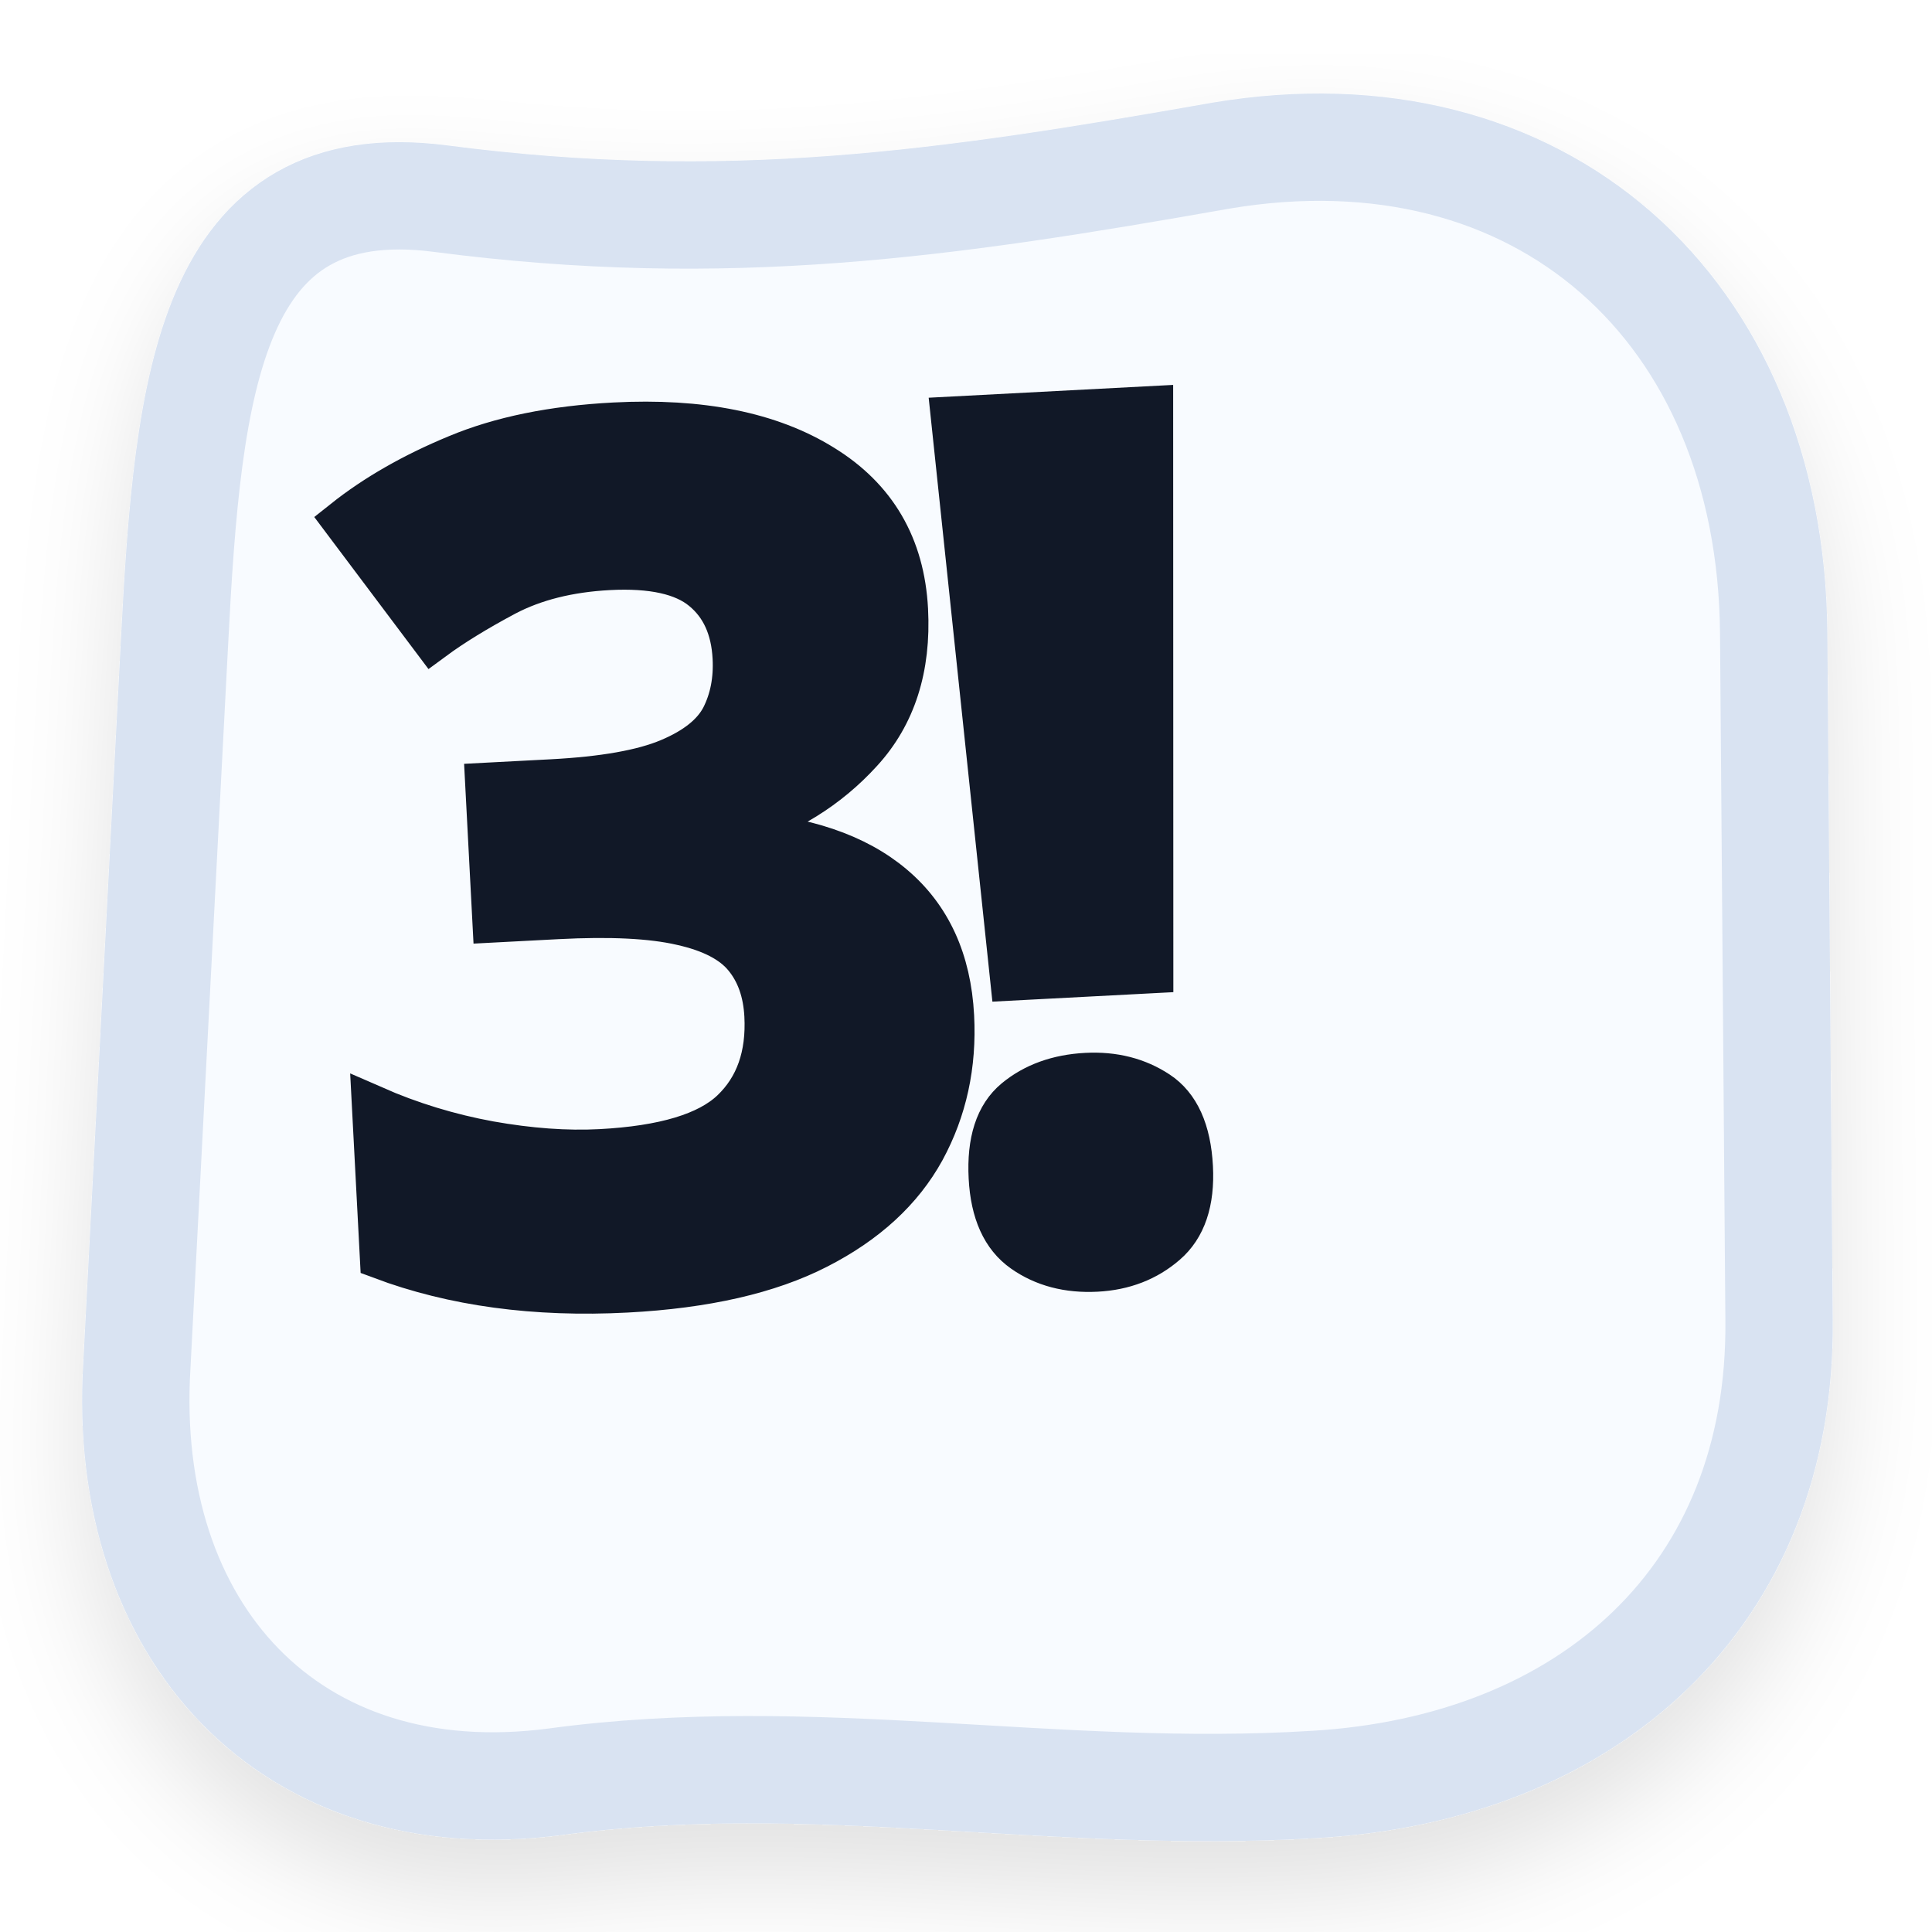
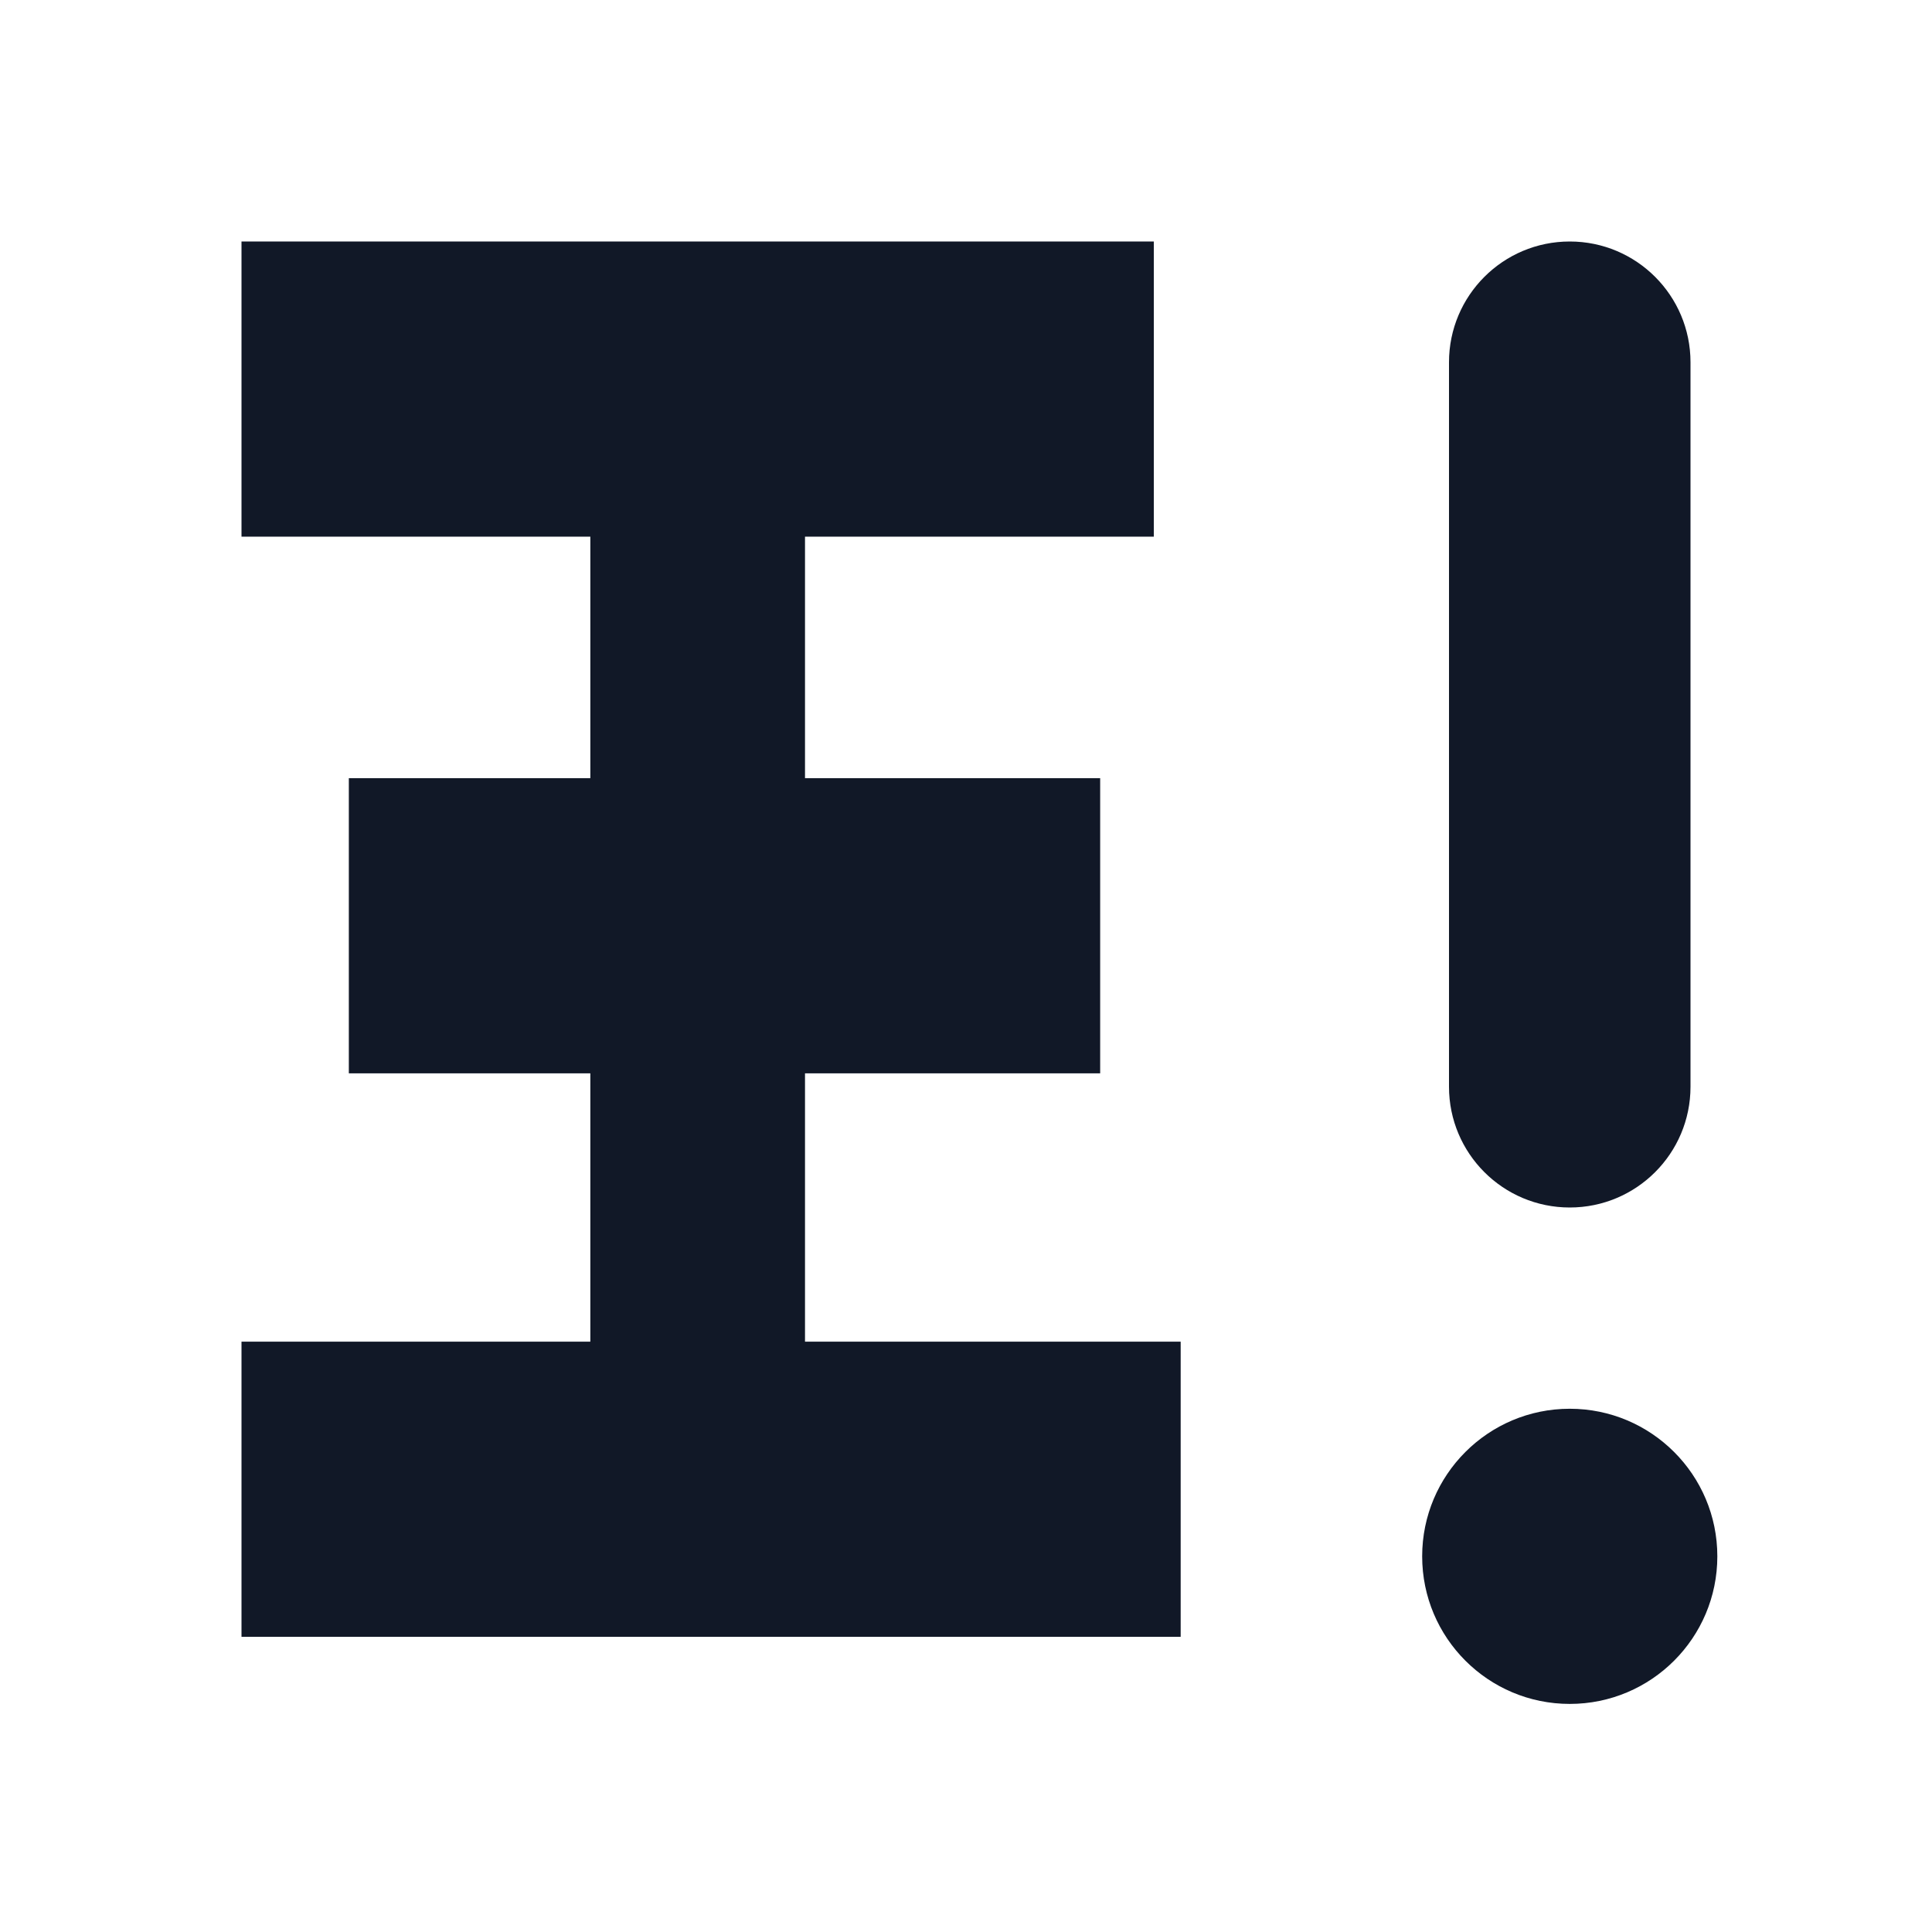
<svg xmlns="http://www.w3.org/2000/svg" viewBox="0 0 72 72" role="img" aria-labelledby="title desc">
-   <defs>
-     <filter id="mark-shadow" x="-14%" y="-14%" width="128%" height="128%">
-       <feDropShadow dx="0" dy="2" stdDeviation="2" flood-color="#111827" flood-opacity="0.12" />
-     </filter>
-   </defs>
-   <path d="M16.4 7.4c10.7 1.4 18.9.2 29.1-1.6 11.9-2 20.5 5.7 20.6 17.8l.2 25.6c.1 10.3-7.1 16.7-17.3 17.3-9.7.6-18.7-1.4-28.3-.1C10.8 67.7 4.5 60.8 5.1 50.9L6.5 24C7 14.2 7.8 6.3 16.4 7.4Z" fill="#F8FBFF" stroke="#D9E3F2" stroke-width="4" filter="url(#mark-shadow)" />
-   <g transform="rotate(-3 36 36)">
-     <text x="12" y="47" fill="#111827" font-family="Arial Black, Impact, system-ui, sans-serif" font-size="44" font-weight="900" letter-spacing="-3.2" stroke="#111827" stroke-width="1.6" paint-order="stroke fill">3!</text>
+   <g fill="#111827">
+     <path d="M9 9h34v11H22v9h19v11H22v10h22v11H9V50h21V40H13V29h17v-9H9V9Z" />
+     <rect x="54" y="9" width="9" height="36" rx="4.5" />
+     <circle cx="58.5" cy="58" r="5.5" />
  </g>
</svg>
